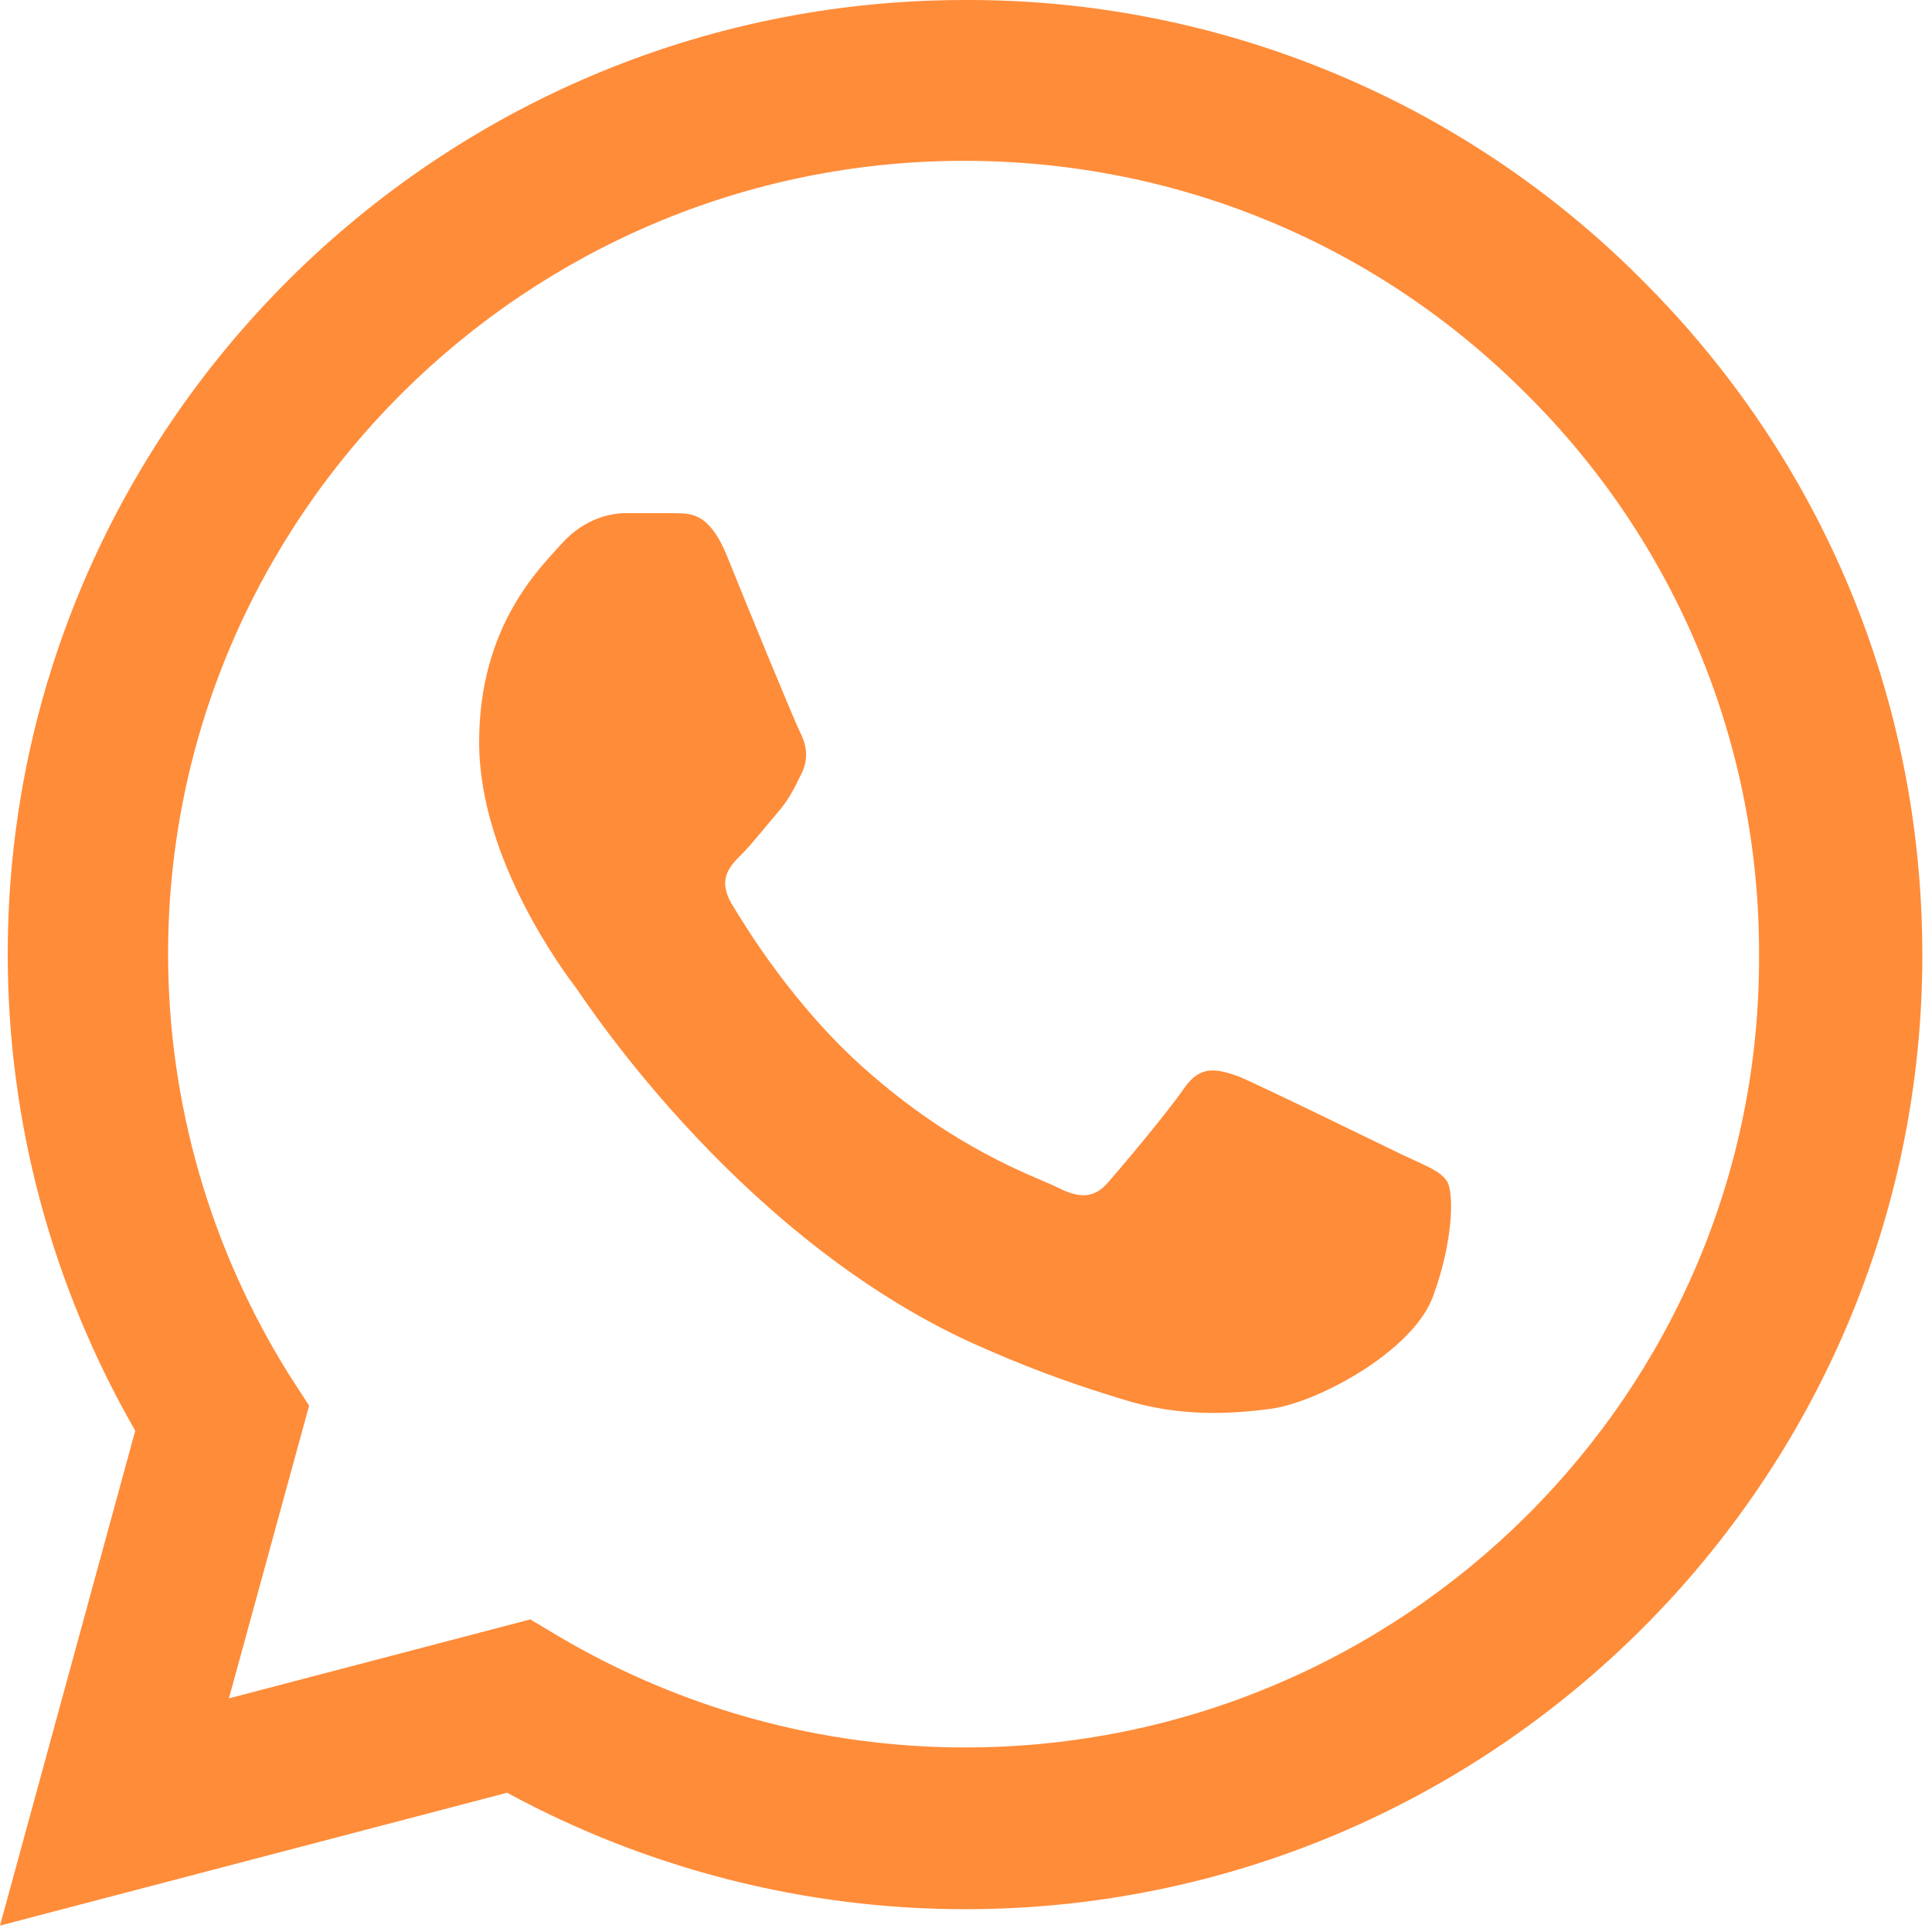
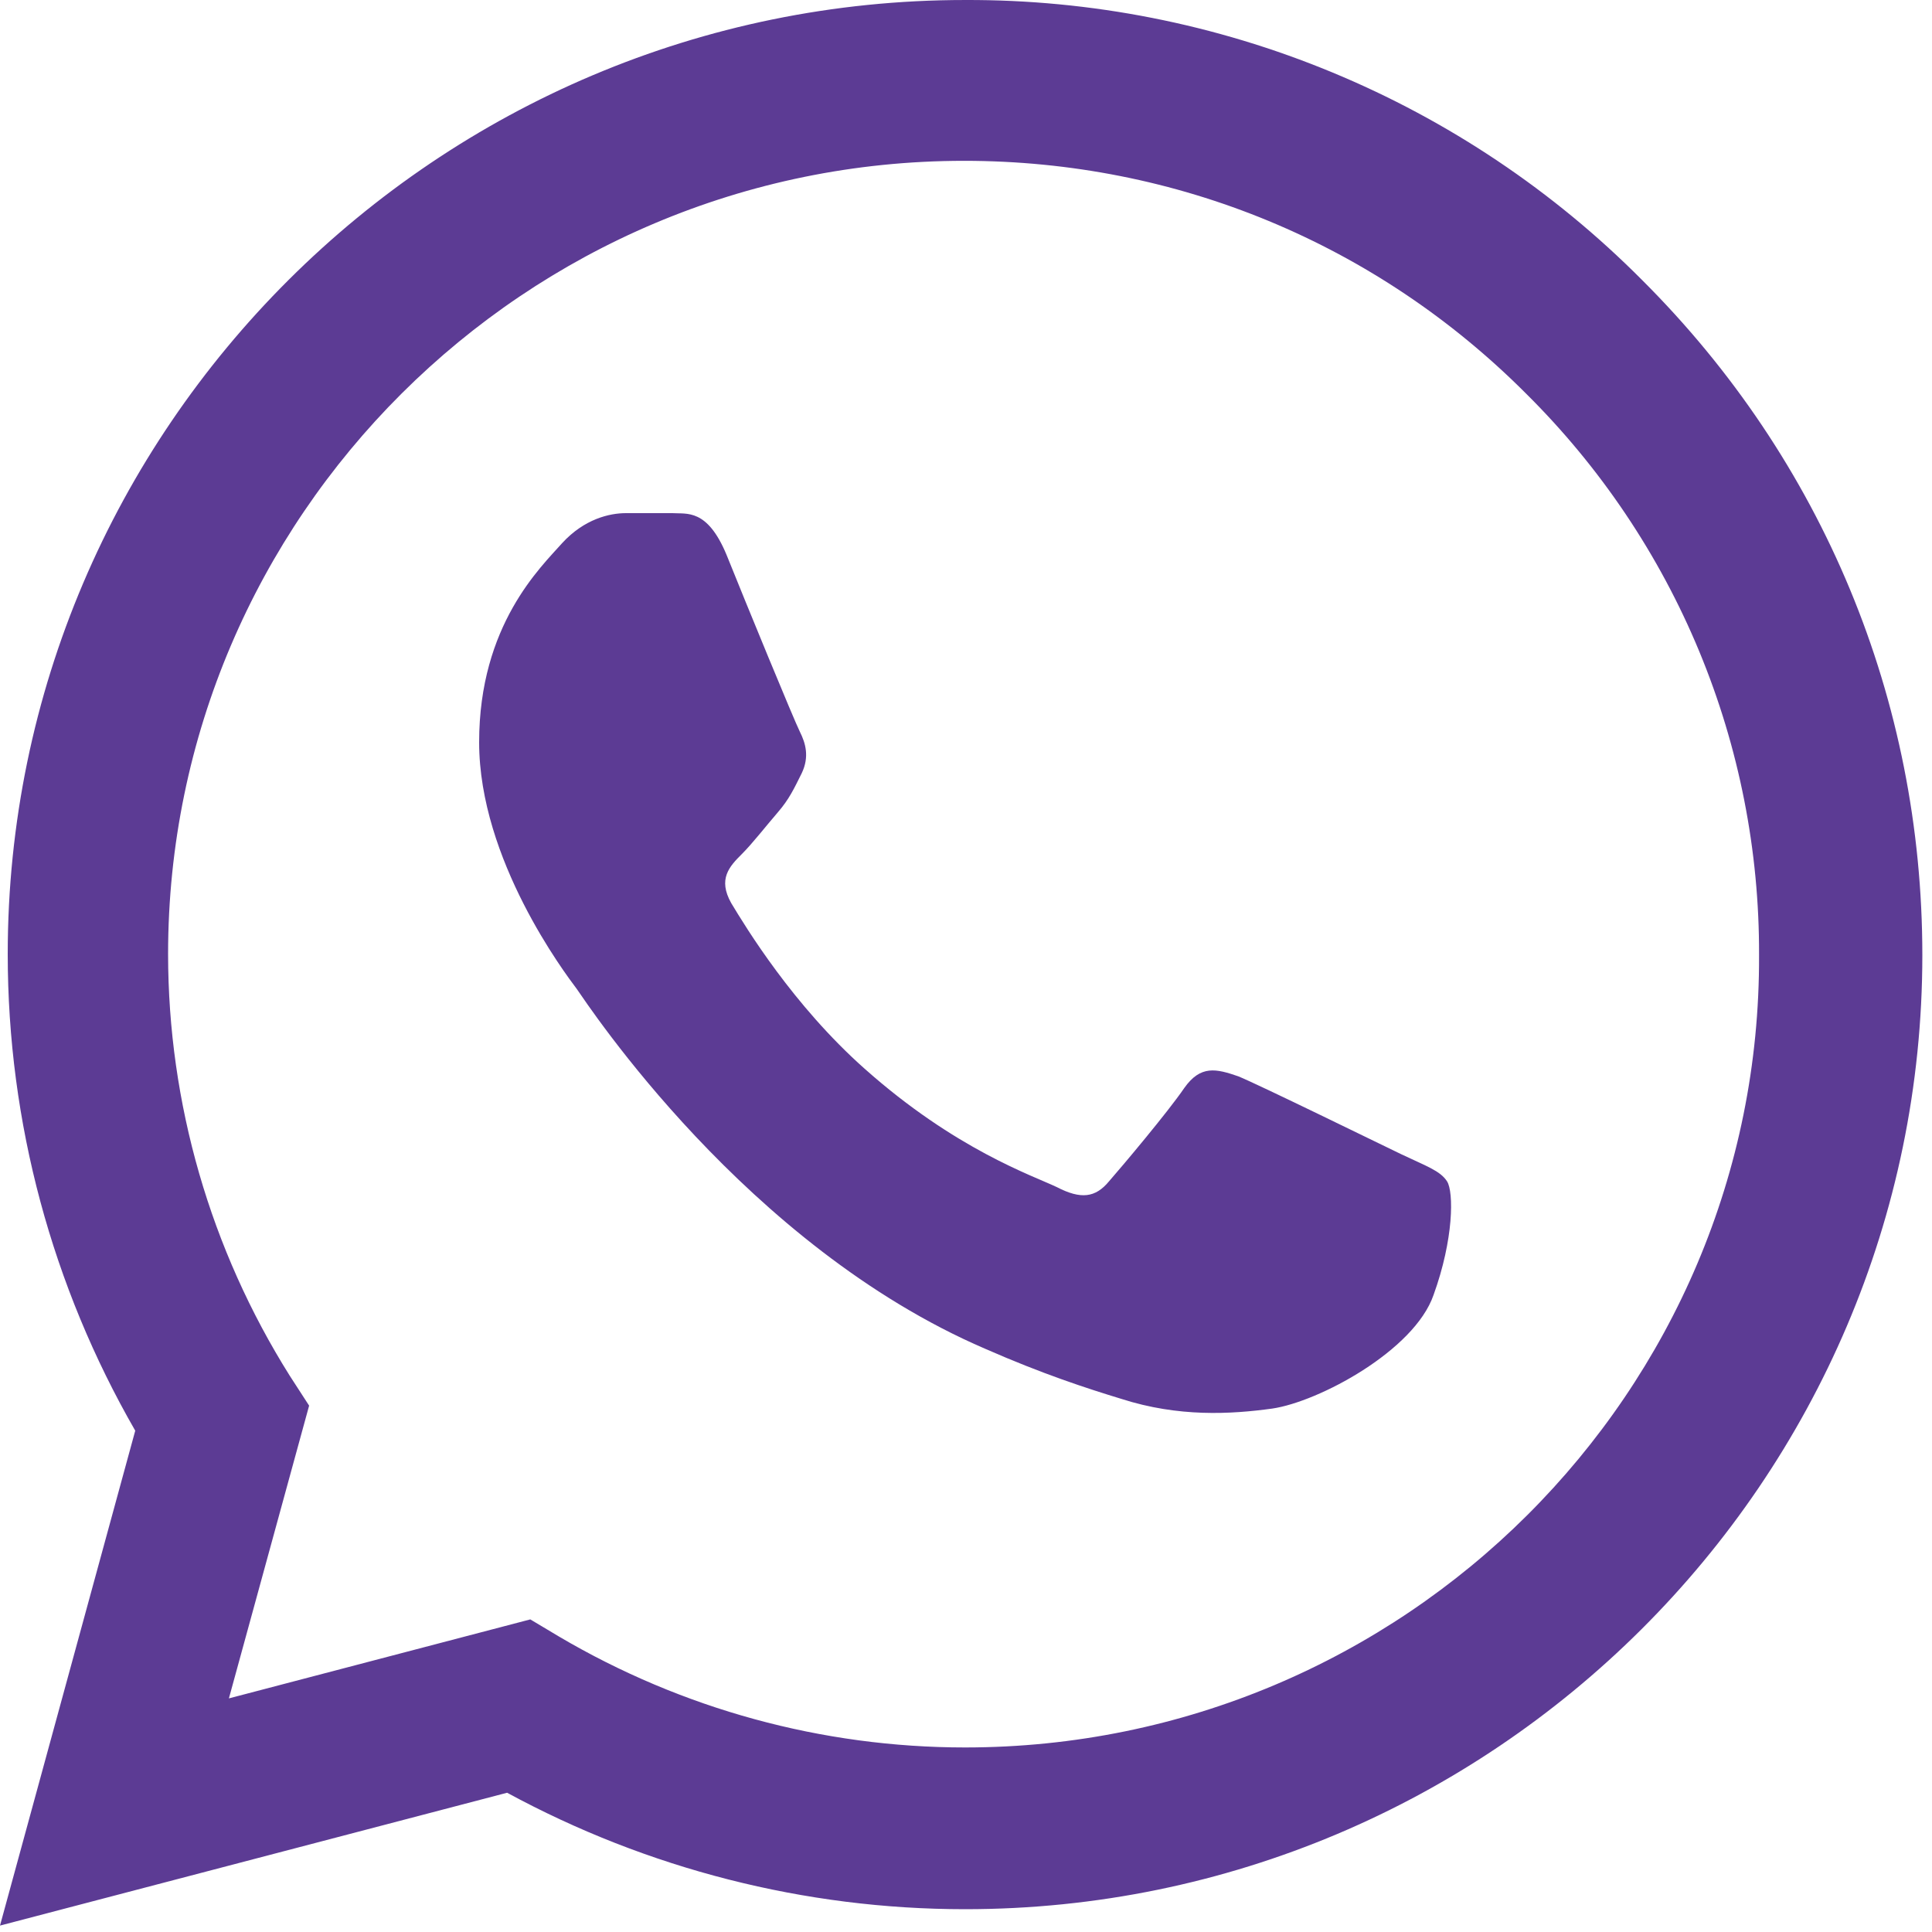
<svg xmlns="http://www.w3.org/2000/svg" width="25" height="25" viewBox="0 0 25 25" fill="none">
-   <path d="M21.25 3.625C20.104 2.472 18.739 1.557 17.235 0.935C15.73 0.312 14.116 -0.006 12.488 7.4214e-05C5.662 7.4214e-05 0.1 5.544 0.1 12.346C0.1 14.527 0.675 16.645 1.75 18.513L0 24.917L6.562 23.198C8.375 24.182 10.412 24.705 12.488 24.705C19.312 24.705 24.875 19.161 24.875 12.359C24.875 9.057 23.587 5.955 21.25 3.625ZM12.488 22.612C10.637 22.612 8.825 22.114 7.237 21.179L6.862 20.955L2.962 21.977L4 18.189L3.75 17.803C2.722 16.167 2.176 14.276 2.175 12.346C2.175 6.69 6.8 2.081 12.475 2.081C15.225 2.081 17.812 3.152 19.75 5.096C20.709 6.047 21.47 7.179 21.987 8.426C22.504 9.673 22.767 11.01 22.762 12.359C22.787 18.015 18.162 22.612 12.488 22.612ZM18.137 14.938C17.825 14.788 16.3 14.041 16.025 13.928C15.738 13.829 15.537 13.779 15.325 14.078C15.113 14.389 14.525 15.087 14.35 15.287C14.175 15.498 13.988 15.523 13.675 15.361C13.363 15.212 12.363 14.875 11.188 13.829C10.262 13.007 9.65 11.998 9.462 11.686C9.287 11.375 9.437 11.213 9.6 11.051C9.737 10.914 9.912 10.689 10.062 10.515C10.213 10.341 10.275 10.204 10.375 10.004C10.475 9.792 10.425 9.618 10.35 9.468C10.275 9.319 9.65 7.799 9.4 7.176C9.15 6.578 8.887 6.653 8.7 6.64H8.1C7.887 6.64 7.562 6.715 7.275 7.027C7 7.338 6.2 8.086 6.2 9.605C6.2 11.125 7.312 12.595 7.462 12.795C7.612 13.007 9.65 16.121 12.75 17.454C13.488 17.778 14.062 17.965 14.512 18.102C15.25 18.339 15.925 18.301 16.462 18.227C17.062 18.14 18.3 17.479 18.55 16.757C18.812 16.034 18.812 15.424 18.725 15.287C18.637 15.149 18.45 15.087 18.137 14.938Z" fill="#FF8C39" />
+   <path d="M21.25 3.625C20.104 2.472 18.739 1.557 17.235 0.935C15.73 0.312 14.116 -0.006 12.488 7.4214e-05C5.662 7.4214e-05 0.1 5.544 0.1 12.346C0.1 14.527 0.675 16.645 1.75 18.513L0 24.917L6.562 23.198C8.375 24.182 10.412 24.705 12.488 24.705C19.312 24.705 24.875 19.161 24.875 12.359C24.875 9.057 23.587 5.955 21.25 3.625ZM12.488 22.612C10.637 22.612 8.825 22.114 7.237 21.179L6.862 20.955L2.962 21.977L4 18.189L3.75 17.803C2.722 16.167 2.176 14.276 2.175 12.346C2.175 6.69 6.8 2.081 12.475 2.081C15.225 2.081 17.812 3.152 19.75 5.096C20.709 6.047 21.47 7.179 21.987 8.426C22.504 9.673 22.767 11.01 22.762 12.359C22.787 18.015 18.162 22.612 12.488 22.612ZM18.137 14.938C17.825 14.788 16.3 14.041 16.025 13.928C15.738 13.829 15.537 13.779 15.325 14.078C15.113 14.389 14.525 15.087 14.35 15.287C14.175 15.498 13.988 15.523 13.675 15.361C13.363 15.212 12.363 14.875 11.188 13.829C10.262 13.007 9.65 11.998 9.462 11.686C9.287 11.375 9.437 11.213 9.6 11.051C9.737 10.914 9.912 10.689 10.062 10.515C10.213 10.341 10.275 10.204 10.375 10.004C10.475 9.792 10.425 9.618 10.35 9.468C10.275 9.319 9.65 7.799 9.4 7.176C9.15 6.578 8.887 6.653 8.7 6.64H8.1C7.887 6.64 7.562 6.715 7.275 7.027C7 7.338 6.2 8.086 6.2 9.605C6.2 11.125 7.312 12.595 7.462 12.795C7.612 13.007 9.65 16.121 12.75 17.454C13.488 17.778 14.062 17.965 14.512 18.102C15.25 18.339 15.925 18.301 16.462 18.227C17.062 18.14 18.3 17.479 18.55 16.757C18.812 16.034 18.812 15.424 18.725 15.287C18.637 15.149 18.45 15.087 18.137 14.938Z" fill="#5C3B94" />
</svg>
